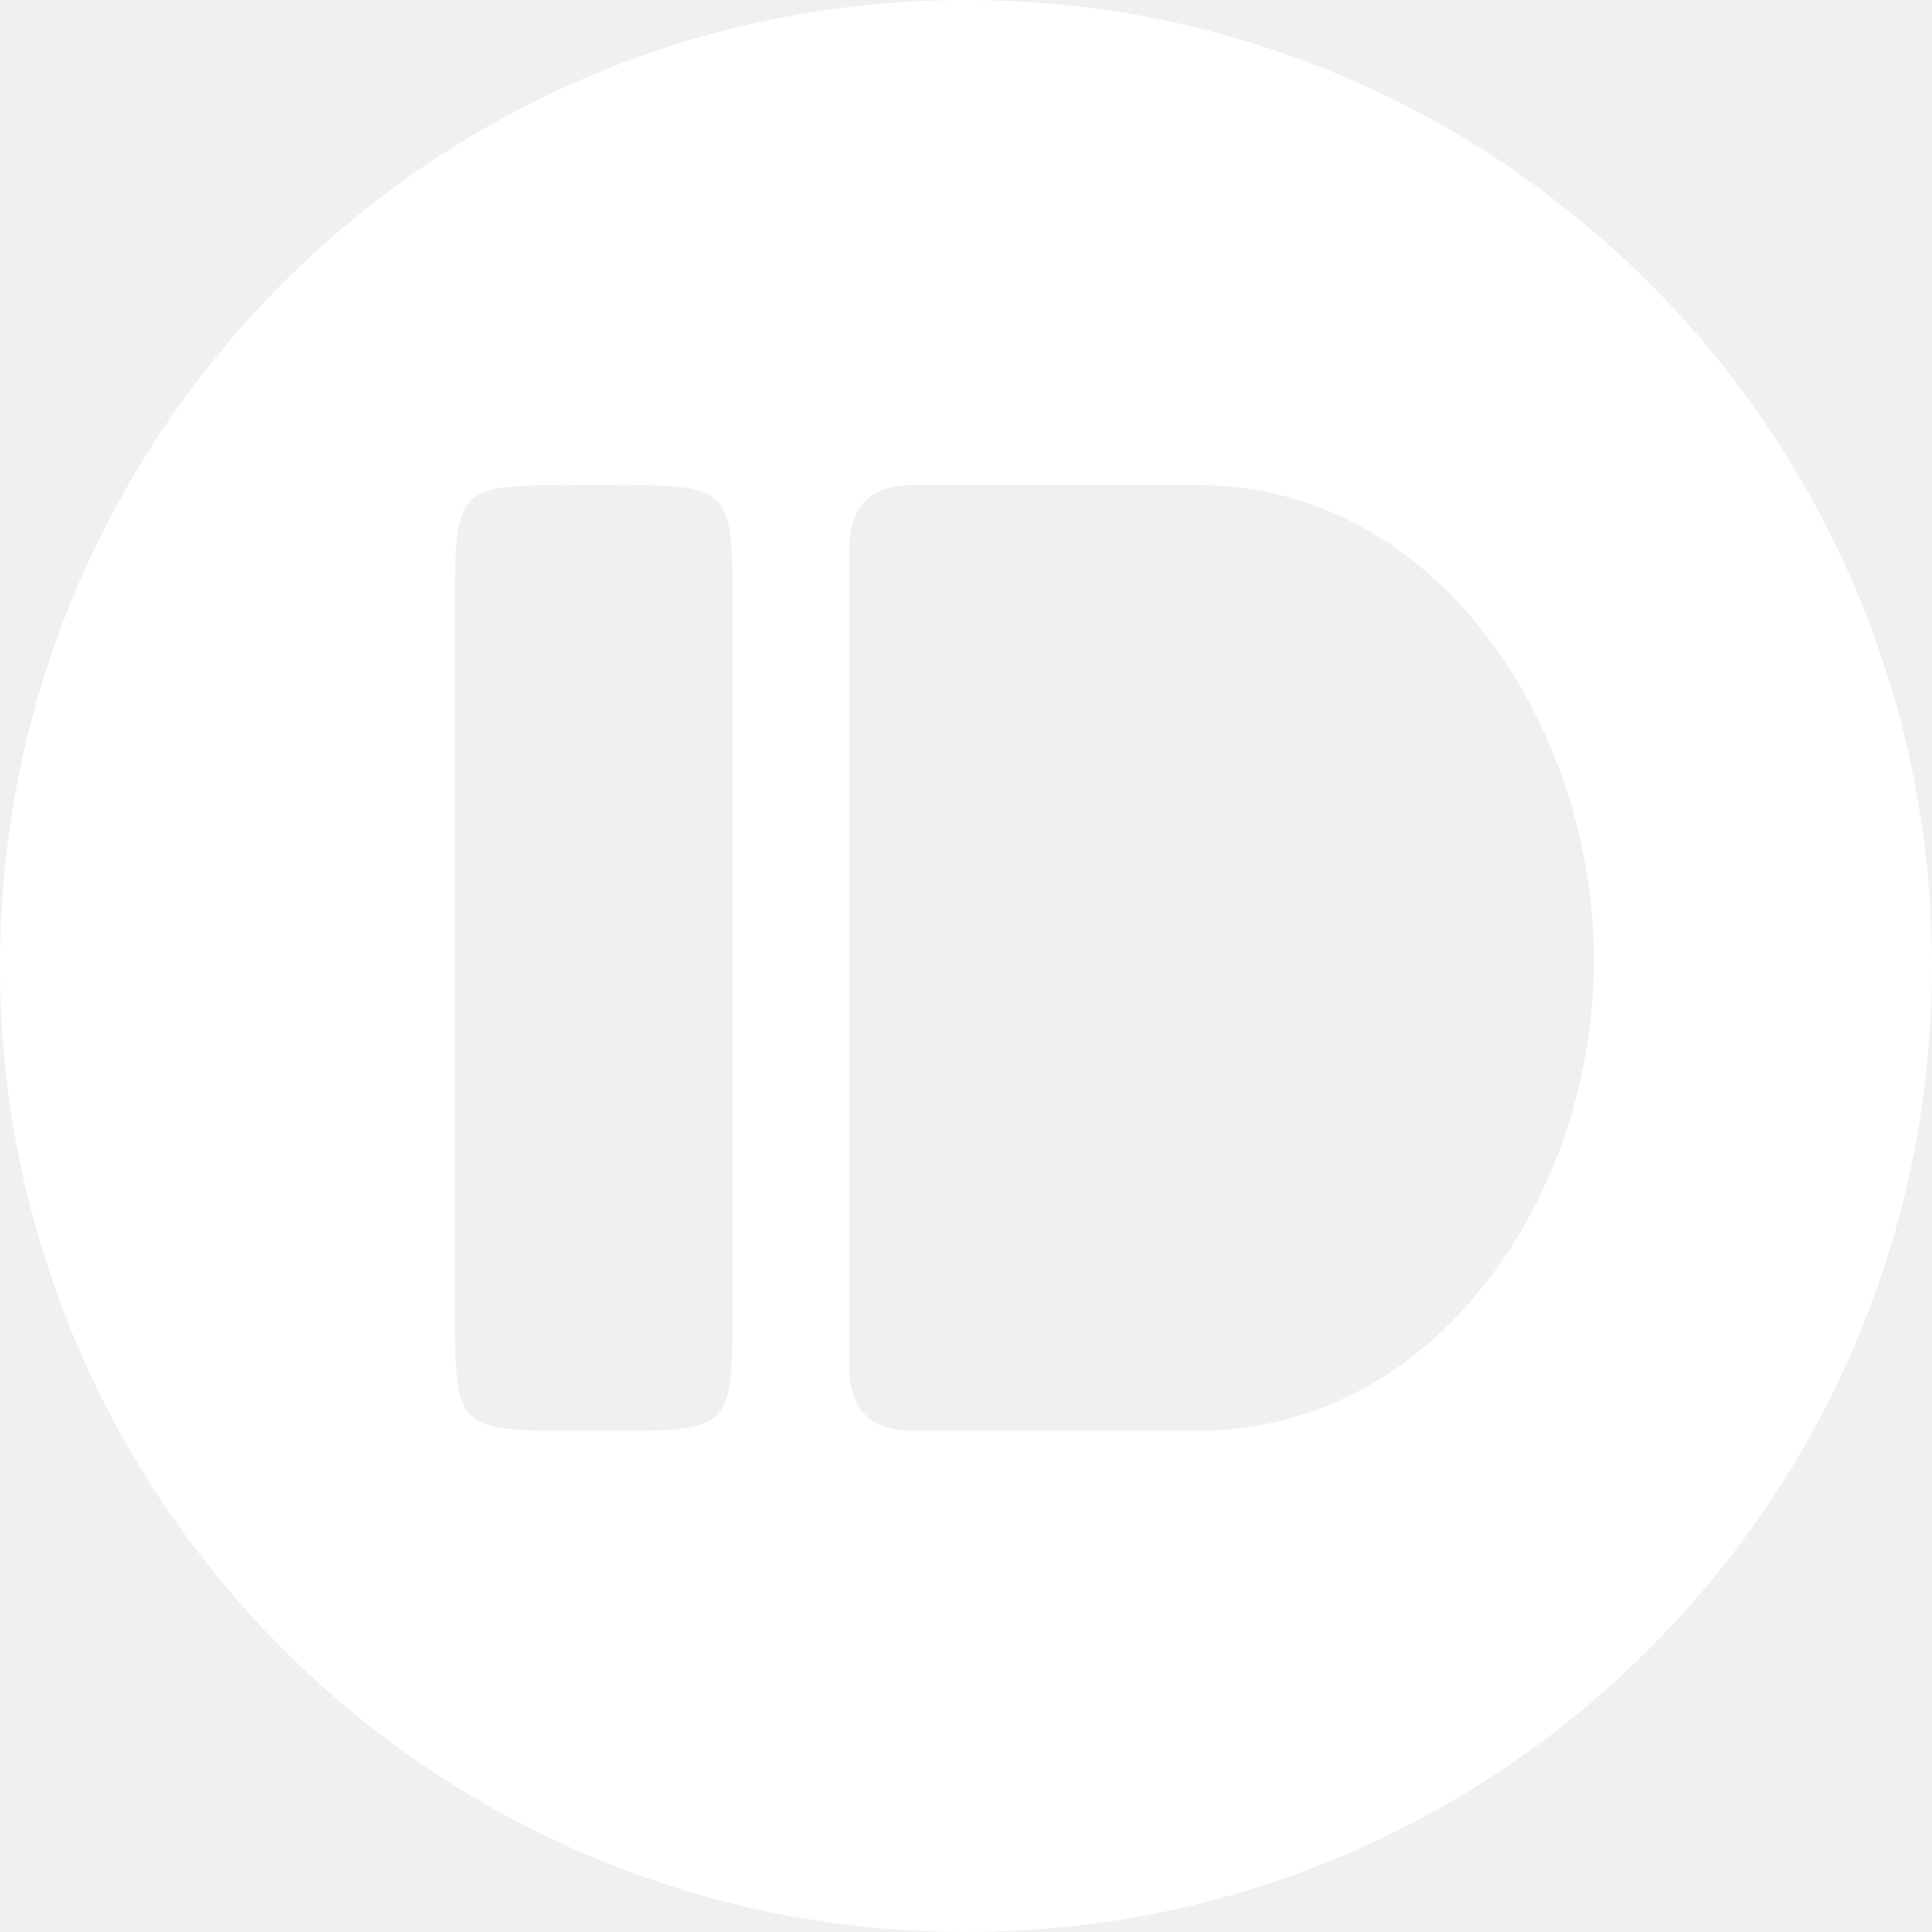
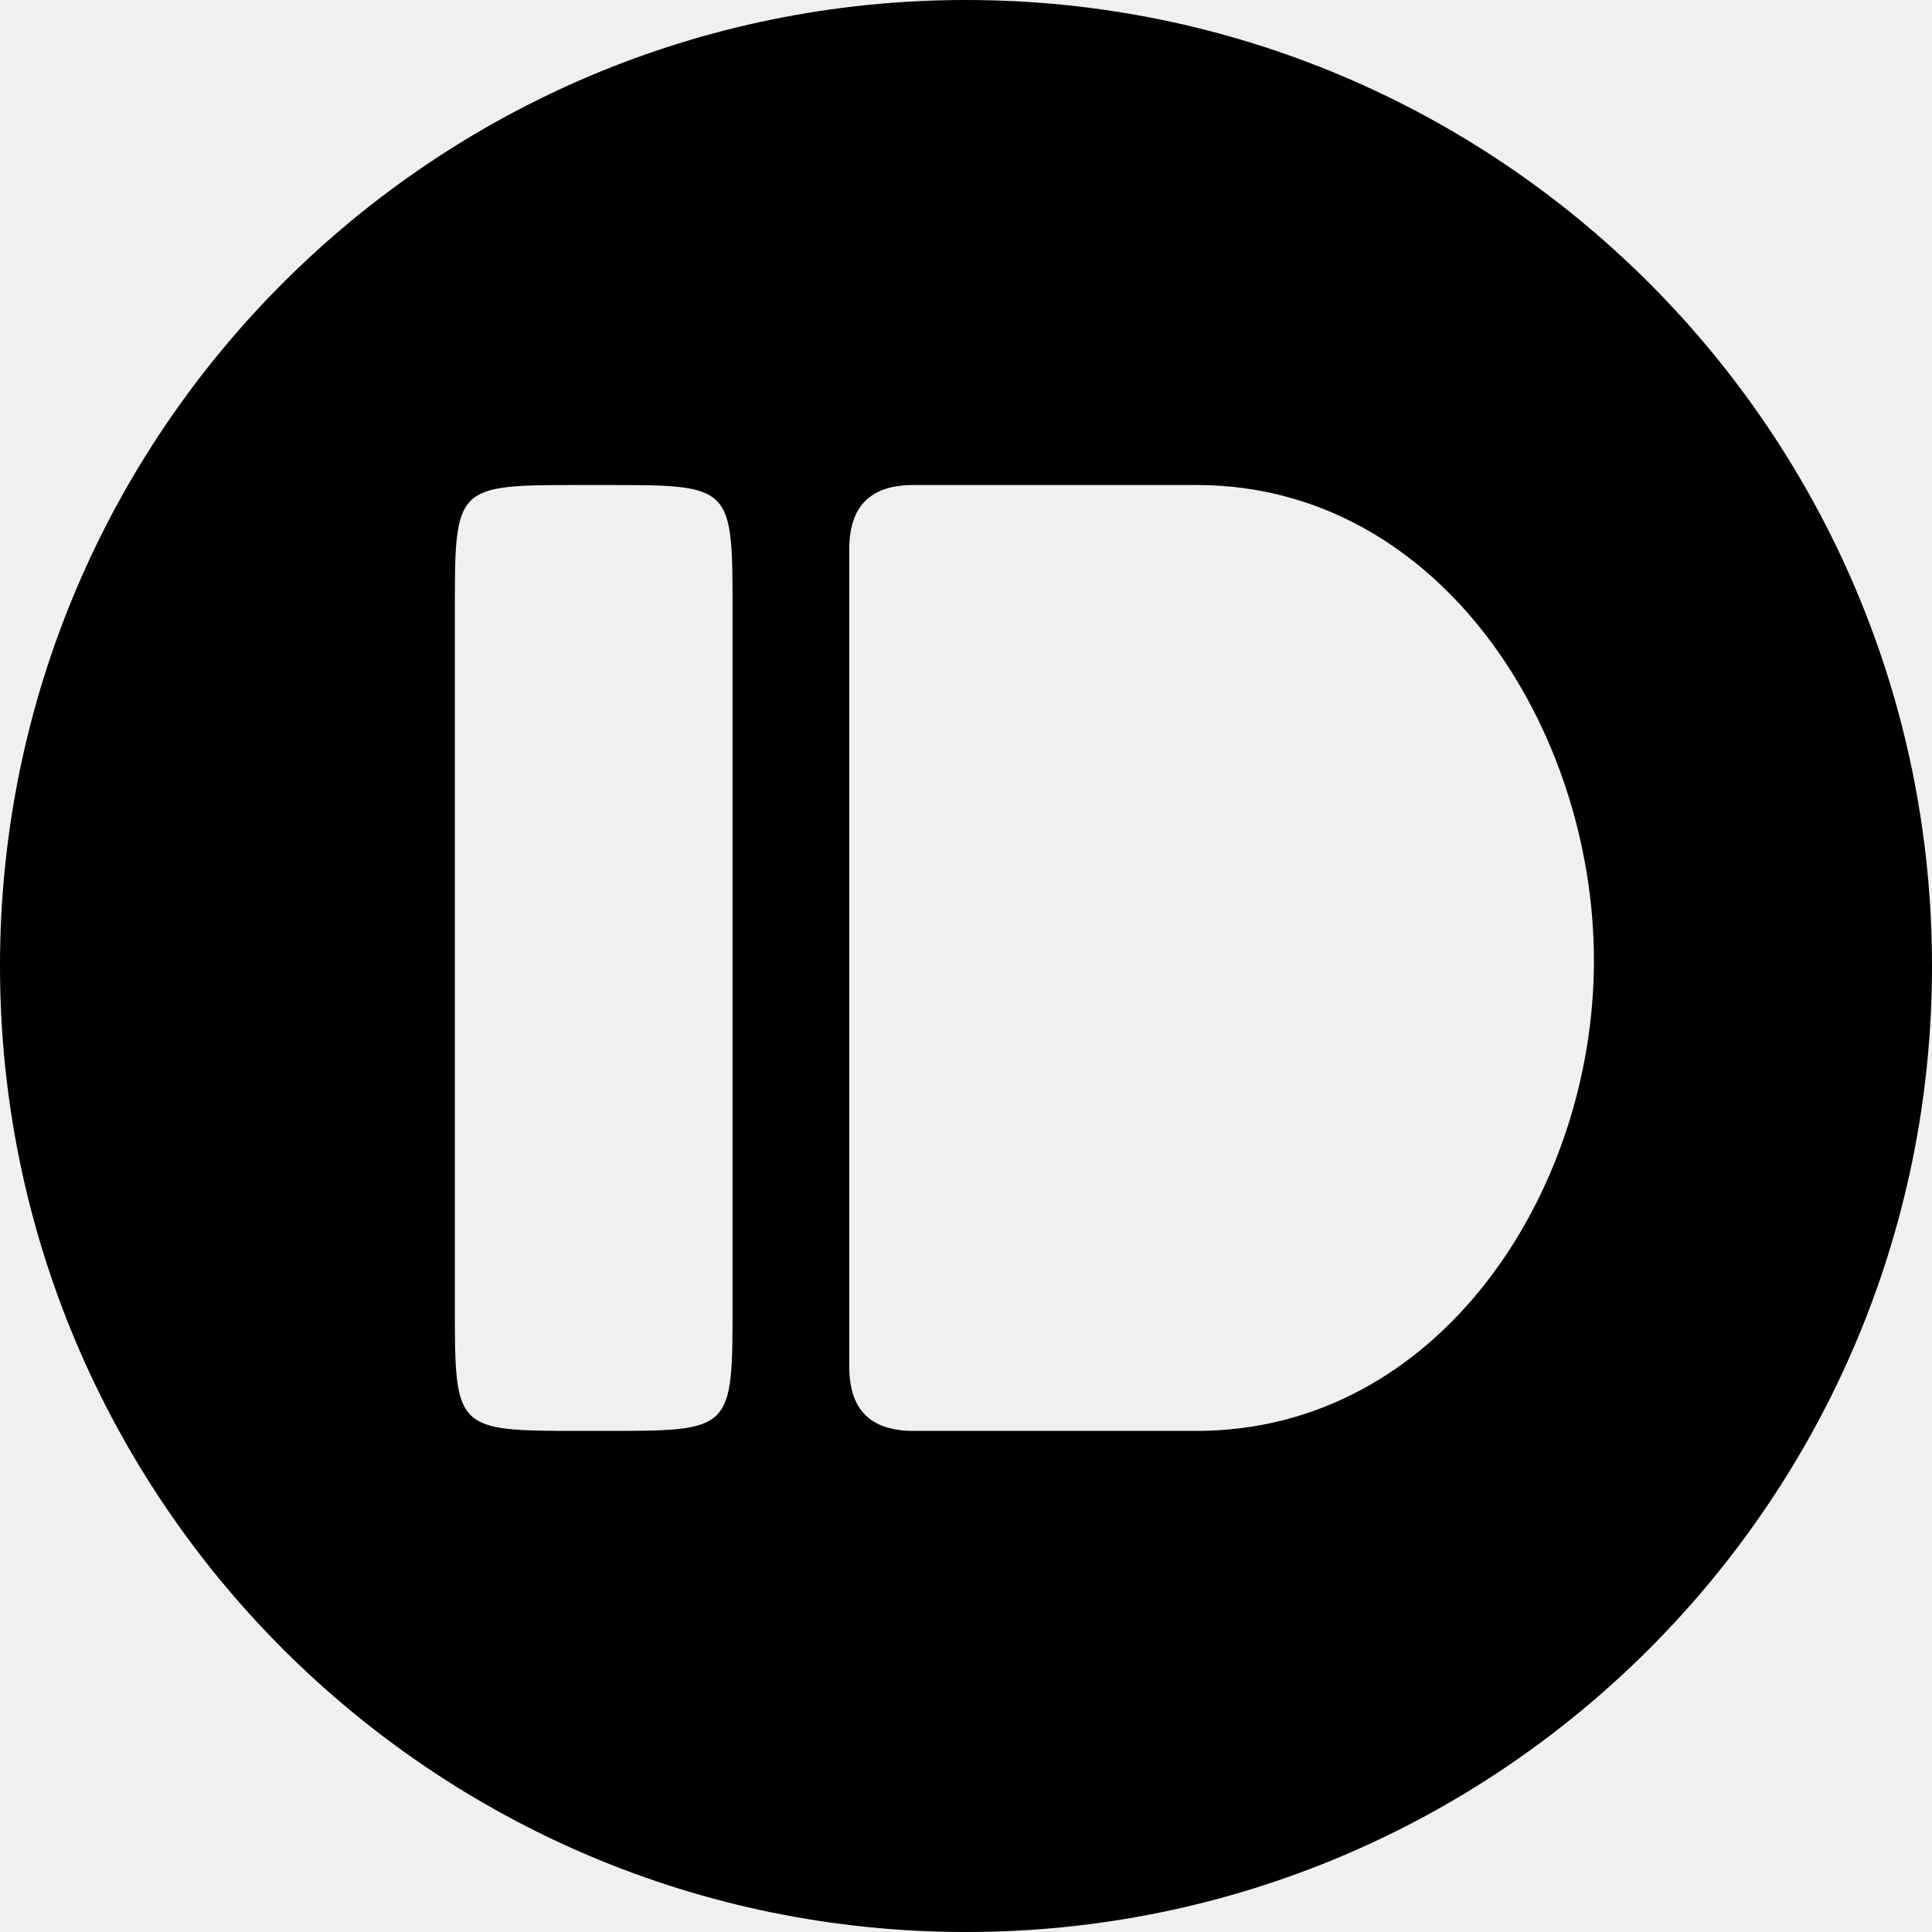
- <svg xmlns="http://www.w3.org/2000/svg" preserveAspectRatio="xMidYMid" version="1.1" viewBox="0 0 256 256">
-   <path fill="#fff" d="m128 0c-70.692 0-128 57.308-128 128s57.308 128 128 128 128-57.308 128-128-57.308-128-128-128zm-51 64.268h3.334c16.733 0 16.732-5.78e-4 16.732 16.732v91.867c-1e-6 16.733 5.77e-4 16.732-16.732 16.732h-3.334c-16.733 0-16.732 5.8e-4 -16.732-16.732v-91.867c0-16.733-5.78e-4 -16.732 16.732-16.732zm44.041 0h37.537c32.178 0 52.627 32.273 52.627 63.025 0 30.752-20.627 62.307-52.627 62.307h-37.537c-5.699 0-8.508-2.809-8.508-8.508v-108.32c0-5.698 2.809-8.506 8.508-8.506z" mask="url(#mask-2)" />
+ <svg xmlns="http://www.w3.org/2000/svg" viewBox="0 0 256 256">
+   <path d="m128 0c-70.692 0-128 57.308-128 128s57.308 128 128 128 128-57.308 128-128-57.308-128-128-128zm-51 64.268h3.334c16.733 0 16.732-5.78e-4 16.732 16.732v91.867c-1e-6 16.733 5.77e-4 16.732-16.732 16.732h-3.334c-16.733 0-16.732 5.8e-4 -16.732-16.732v-91.867c0-16.733-5.78e-4 -16.732 16.732-16.732zm44.041 0h37.537c32.178 0 52.627 32.273 52.627 63.025s-20.627 62.307-52.627 62.307h-37.537c-5.699 0-8.508-2.809-8.508-8.508v-108.32c0-5.698 2.809-8.506 8.508-8.506z" fill="currentColor" />
</svg>
